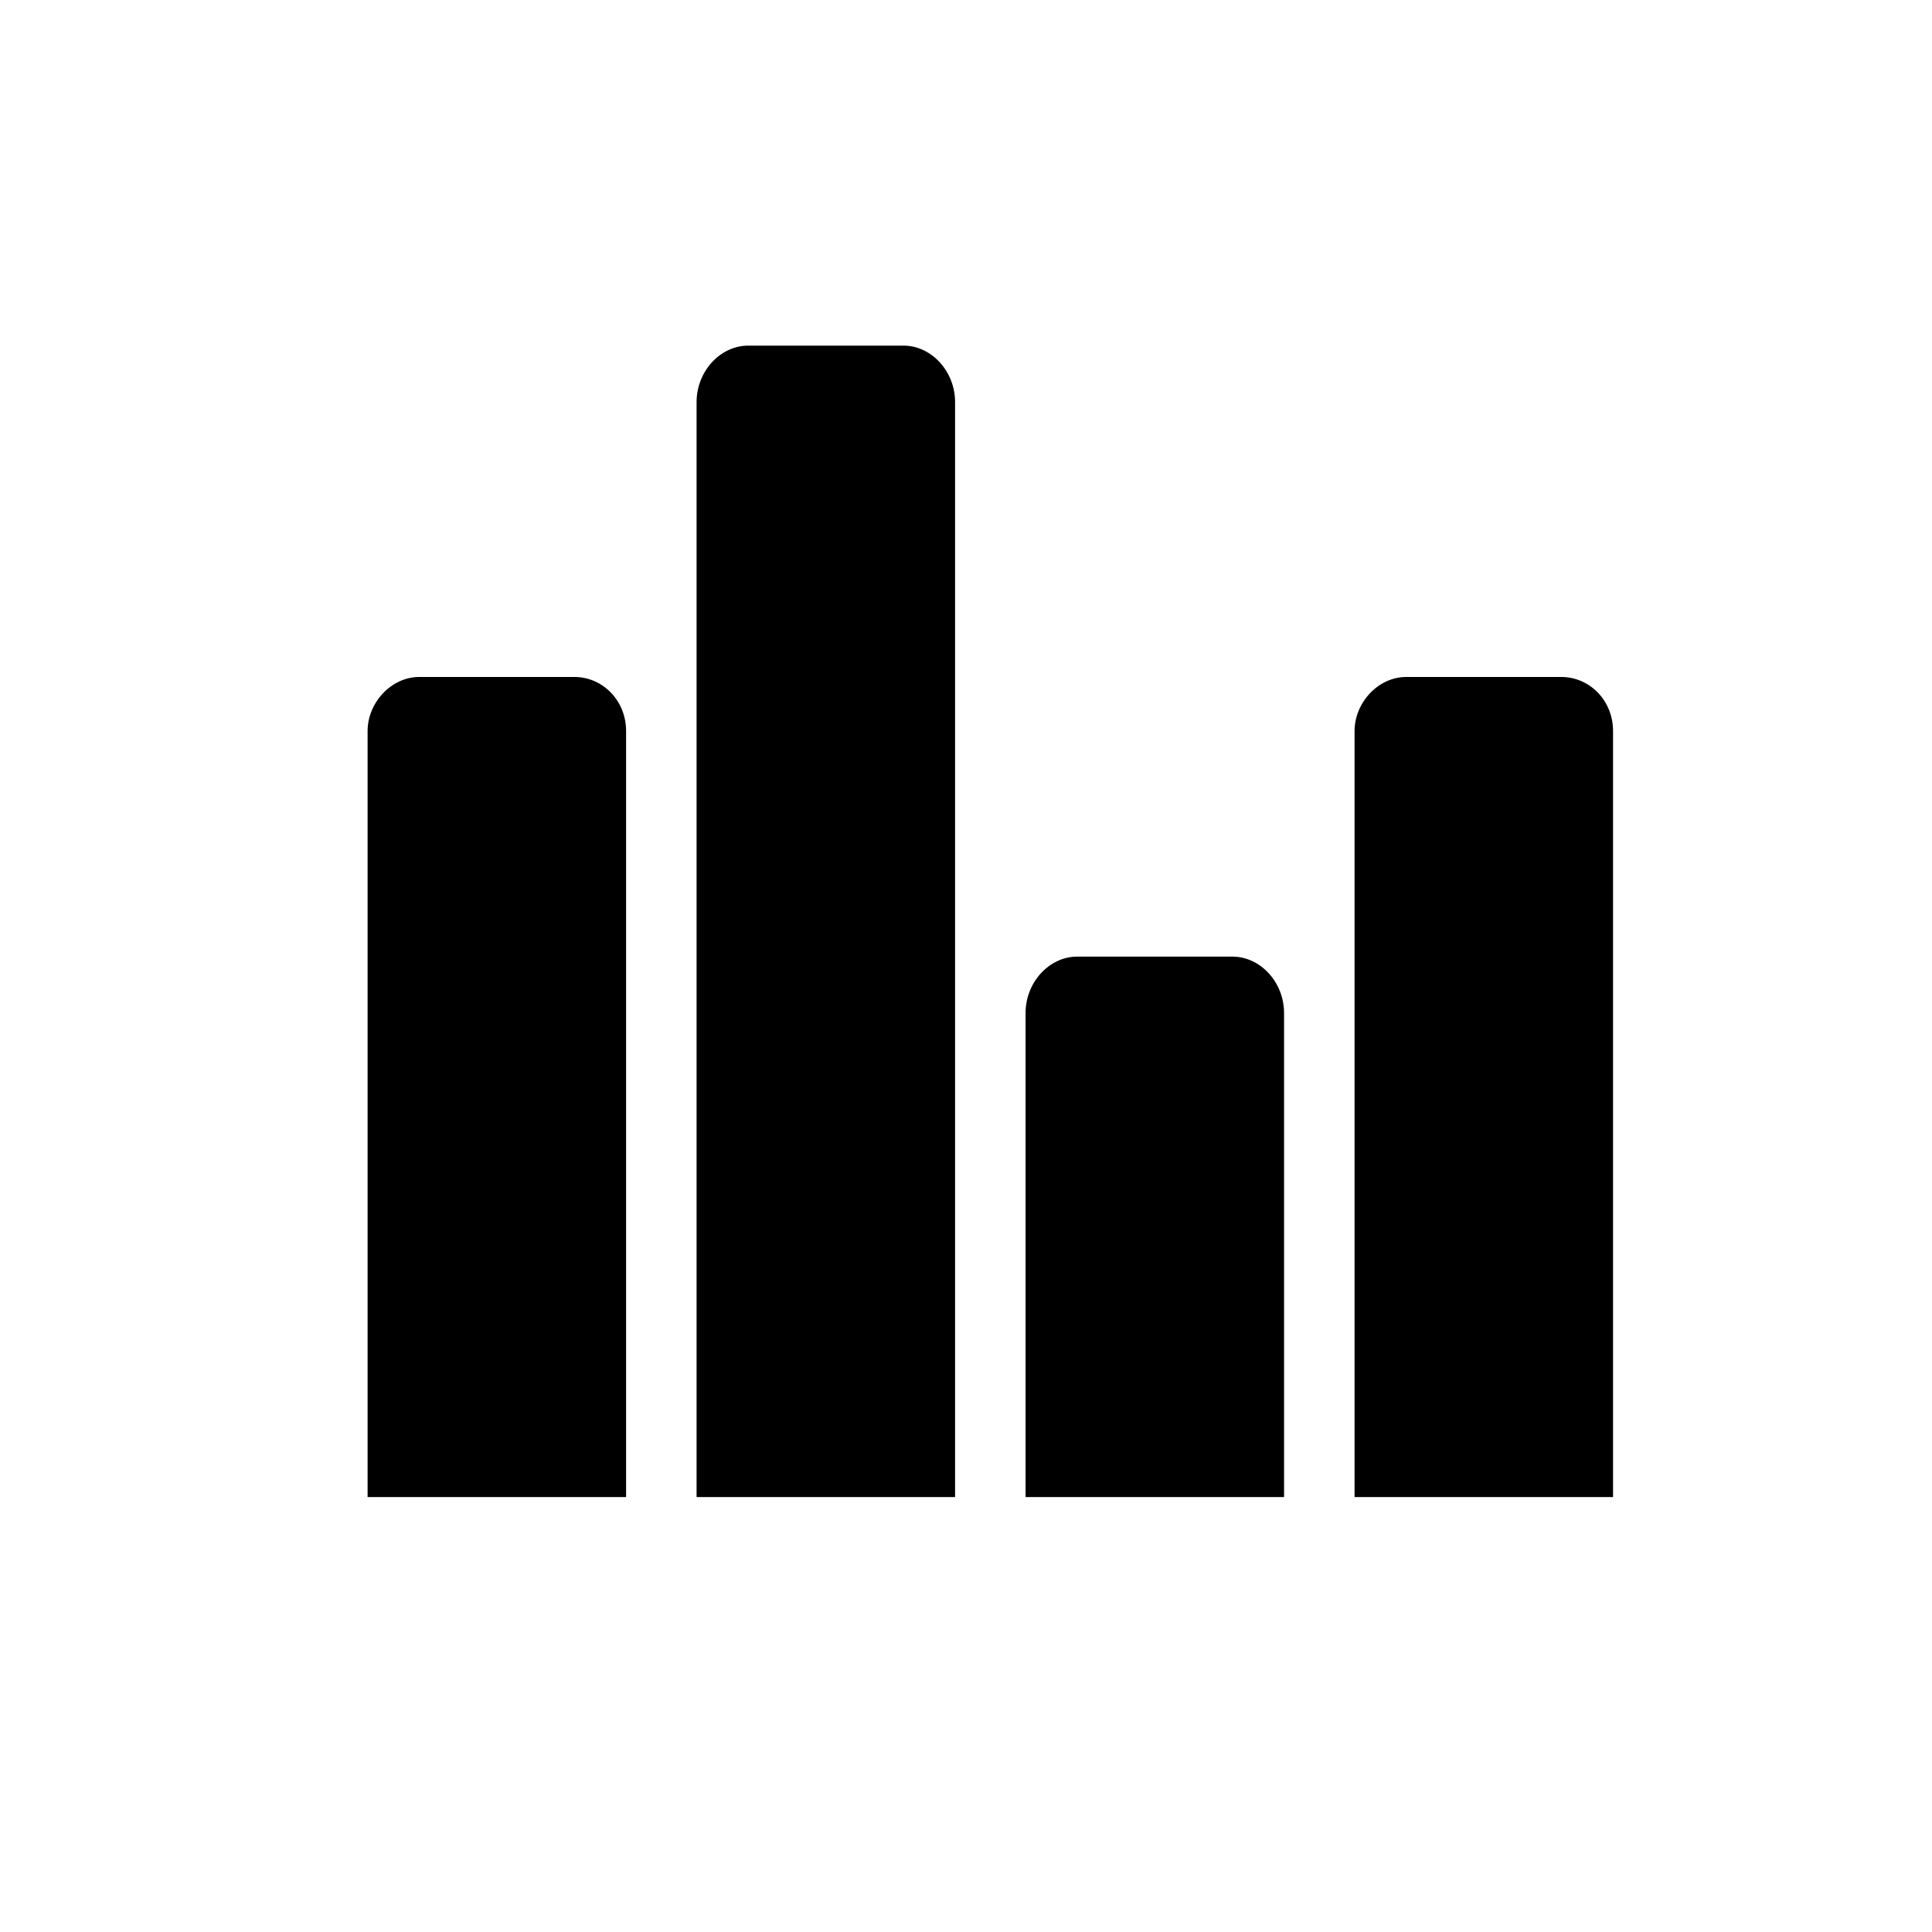
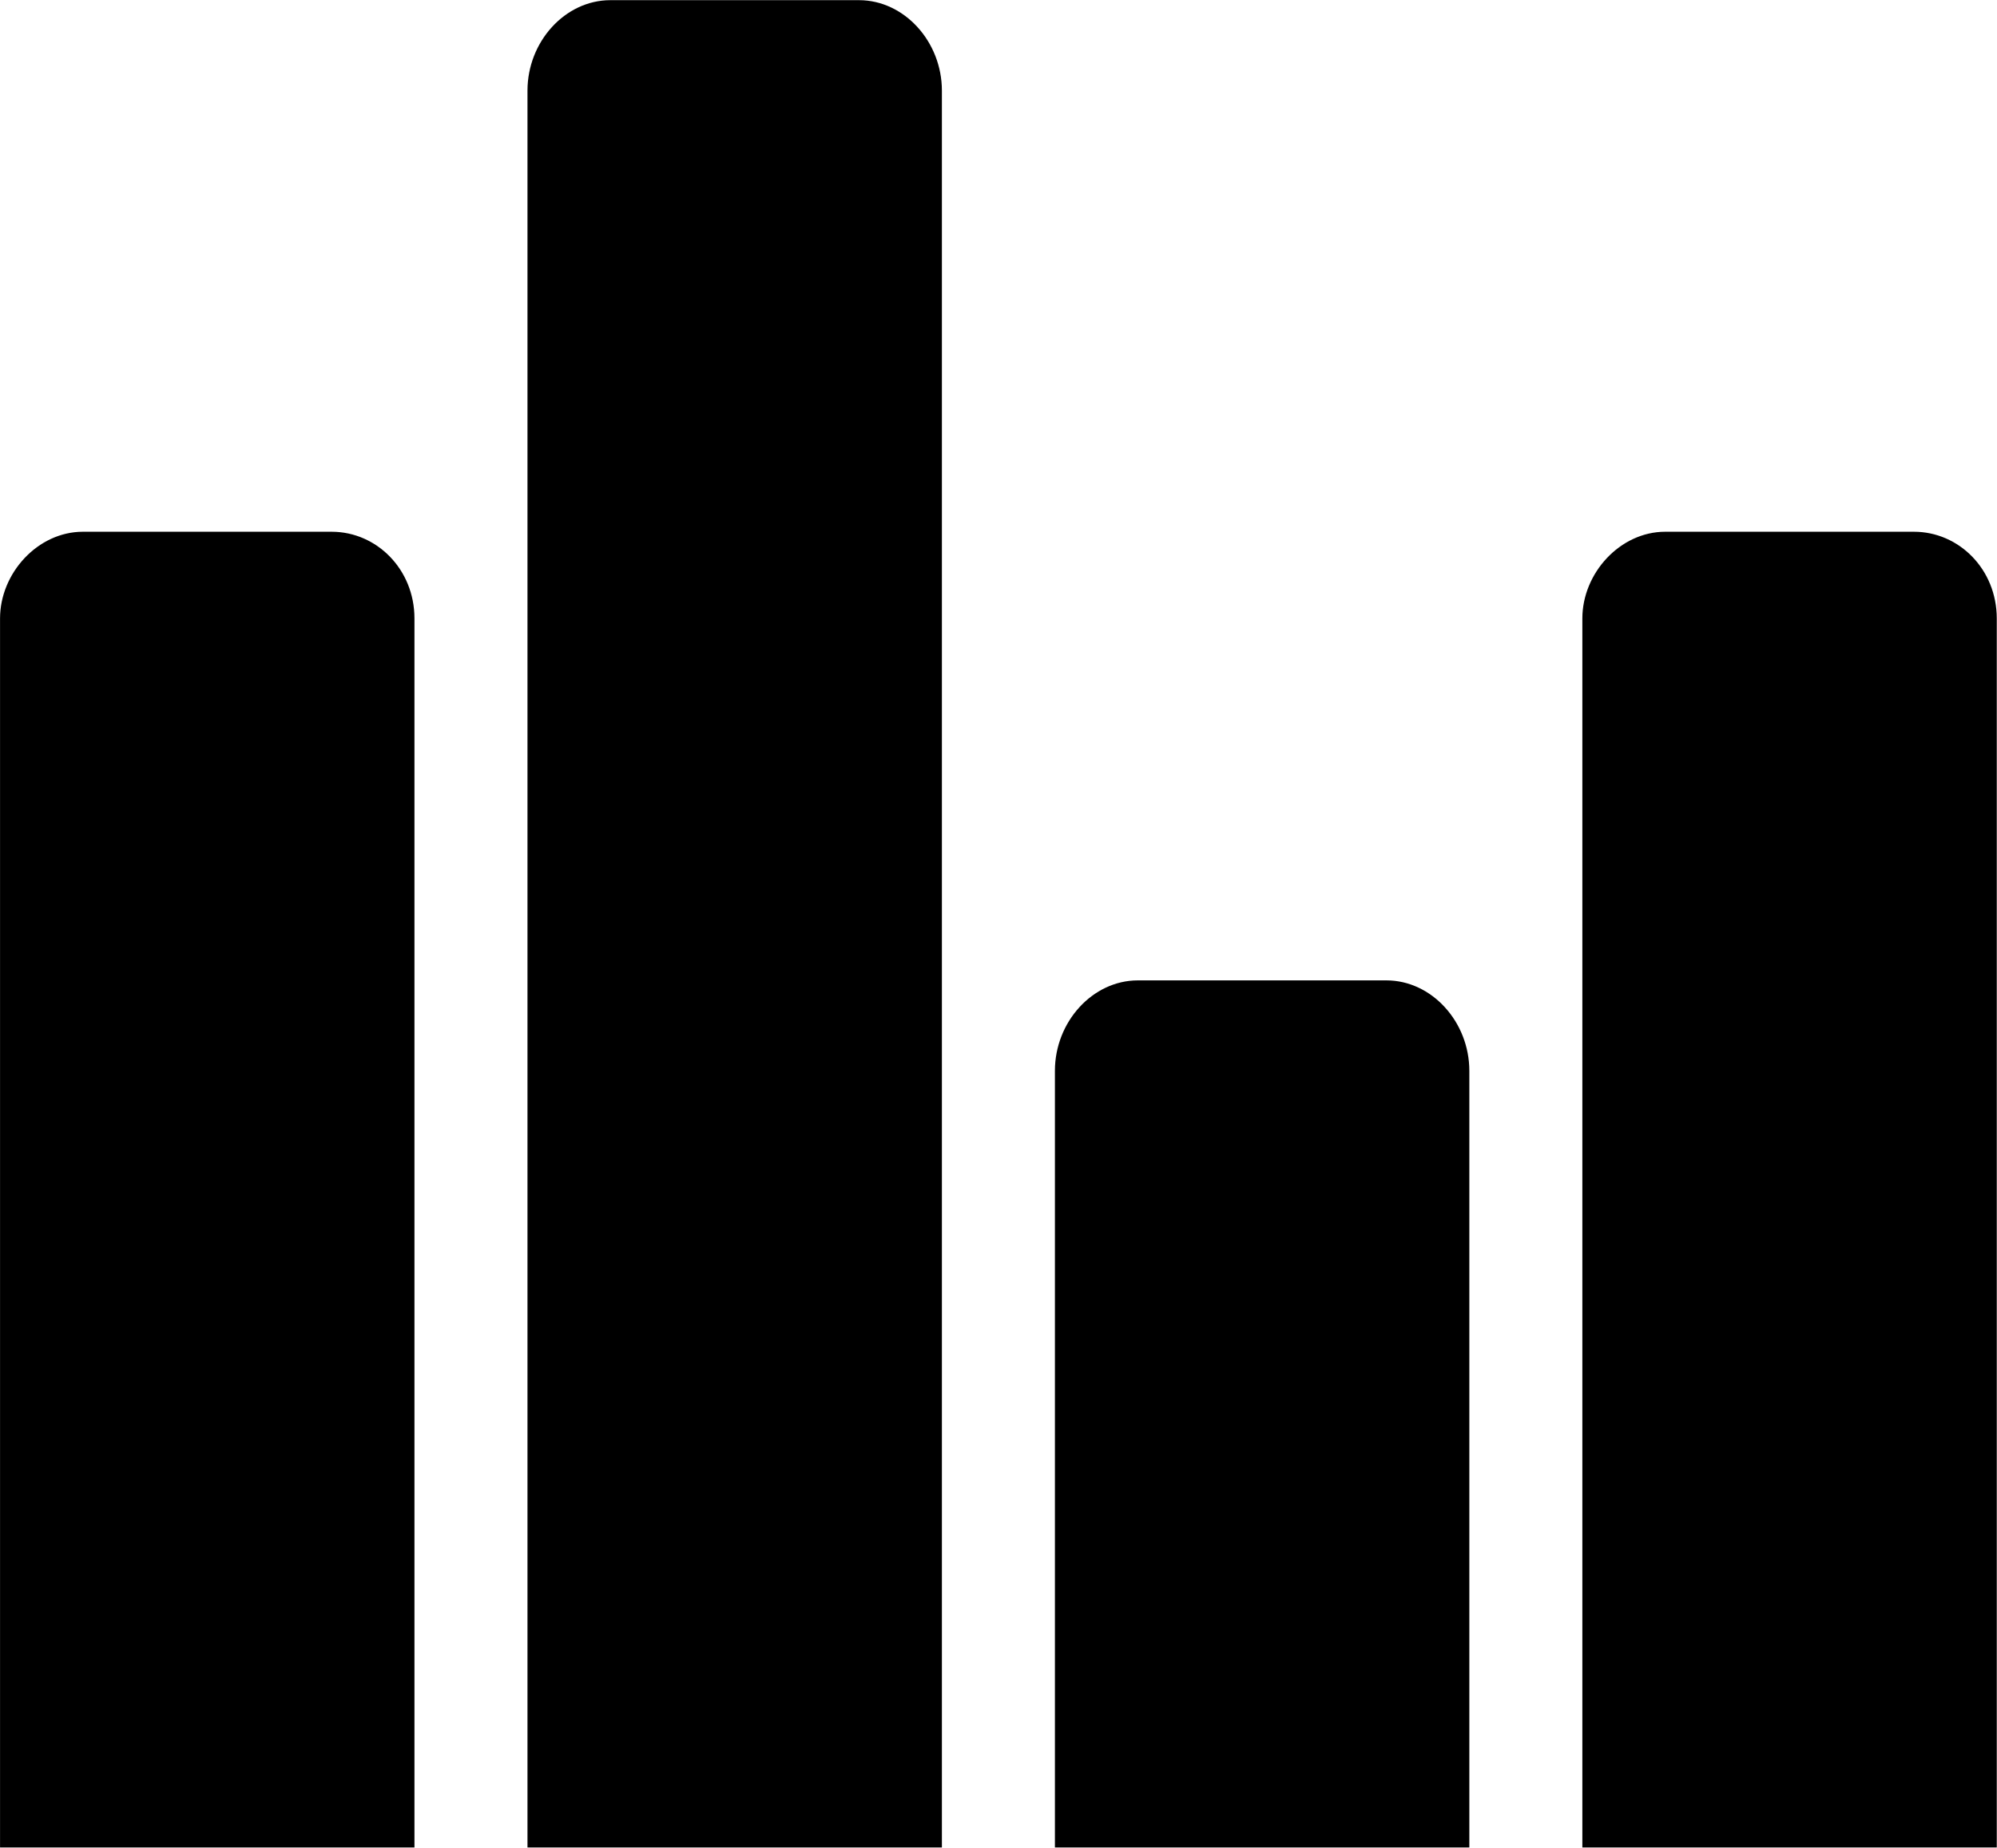
- <svg xmlns="http://www.w3.org/2000/svg" class="icon" viewBox="0 0 1024 1024" version="1.1" width="200" height="200">
+ <svg xmlns="http://www.w3.org/2000/svg" t="1616309457307" class="icon" viewBox="0 0 1107 1024" version="1.1" p-id="6911" width="216.211" height="200">
  <defs>
    <style type="text/css" />
  </defs>
-   <path d="M331.841 793.485 331.841 387.451c0-16.192-12.457-28.645-27.4-28.645L222.235 358.806c-14.942 0-27.4 13.698-27.4 28.645L194.835 793.485 331.841 793.485 331.841 793.485zM506.211 793.485 506.211 213.082c0-16.193-12.454-29.894-27.401-29.894l-82.206 0c-14.942 0-27.4 13.702-27.4 29.894L369.204 793.485 506.211 793.485 506.211 793.485zM680.58 793.485 680.58 536.91c0-16.192-12.453-29.89-27.4-29.89L570.98 507.02c-14.947 0-27.406 13.698-27.406 29.89L543.574 793.485 680.58 793.485 680.58 793.485zM854.949 793.485 854.949 387.451c0-16.192-12.453-28.645-27.4-28.645l-82.201 0c-14.947 0-27.4 13.698-27.4 28.645L717.949 793.485 854.949 793.485 854.949 793.485zM879.86 830.849" />
+   <path d="M229.748 1023.907V342.761c0-27.159-20.876-48.058-45.94-48.058H45.964c-25.041 0-45.94 22.97-45.94 48.058v681.146h229.725z m292.375 0V50.246c0-27.183-20.876-50.153-45.94-50.153h-137.844c-25.065 0-45.94 22.97-45.94 50.153v973.661h229.725z m292.375 0V593.478c0-27.159-20.876-50.129-45.94-50.129h-137.821c-25.065 0-45.964 22.97-45.964 50.129v430.429h229.725z m292.375 0V342.761c0-27.159-20.876-48.058-45.94-48.058h-137.844c-25.041 0-45.94 22.97-45.94 48.058v681.146h229.725z" p-id="6912" />
</svg>
